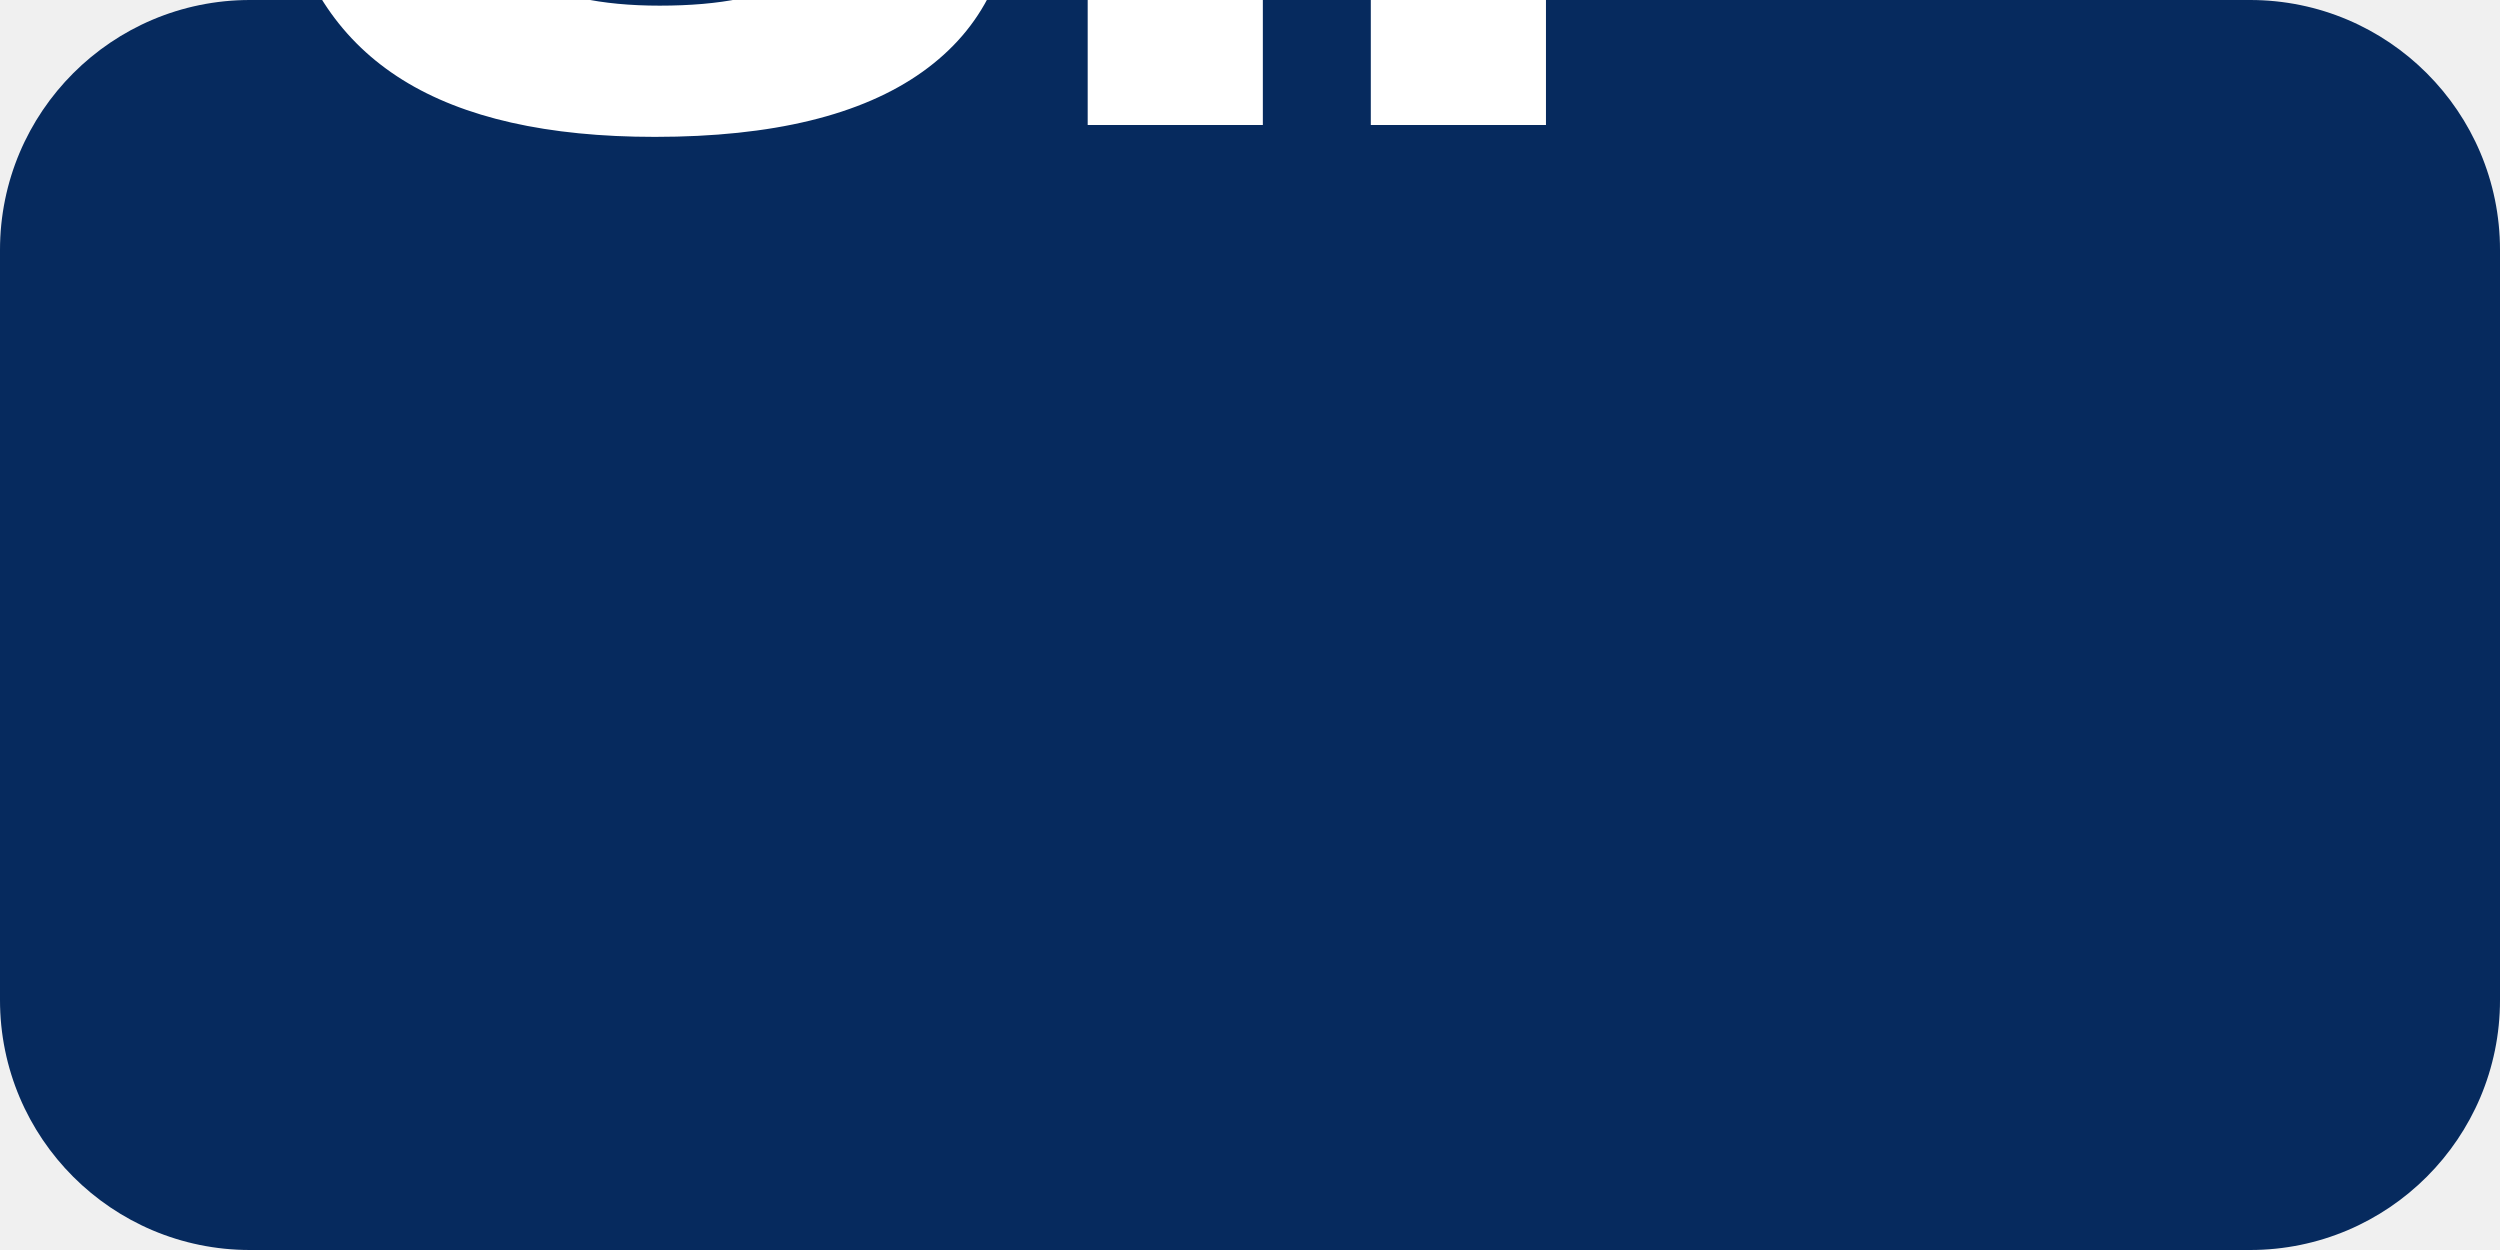
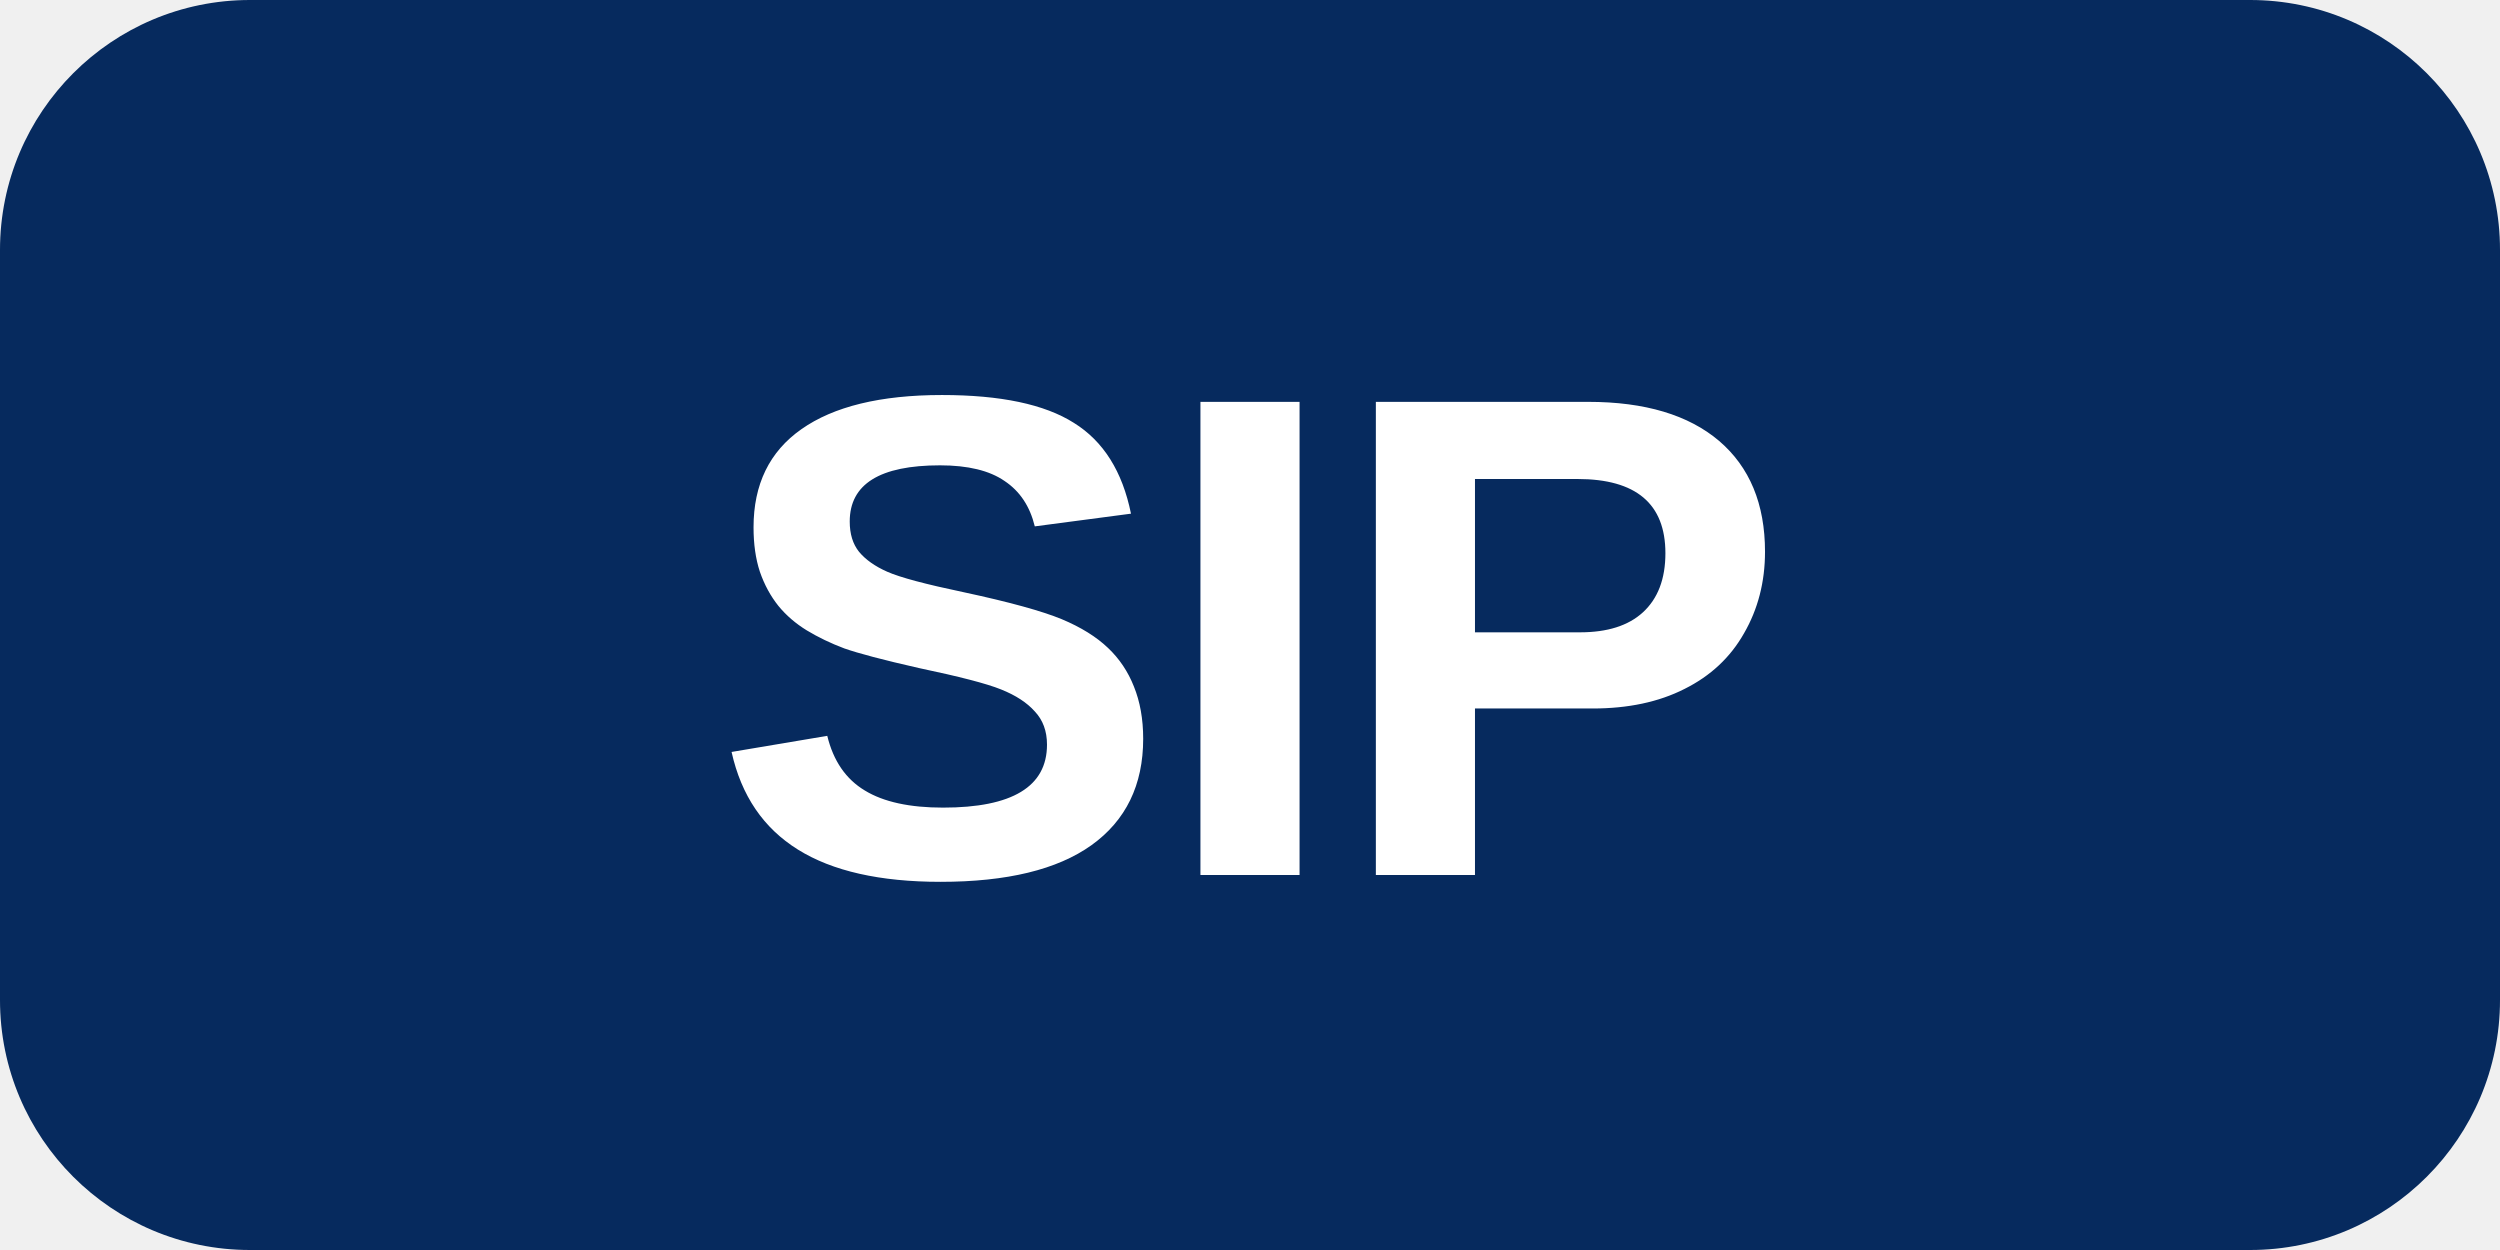
<svg xmlns="http://www.w3.org/2000/svg" viewBox="0 0 80 40">
  <rect width="80" height="40" rx="8" fill="#062a5e" />
-   <g transform="translate(8 4) scale(0.019)">
-     <g fill="#fff">
-       <path d="M1286.0 -406Q1286.0 -199 1132.5 -89.5Q979.0 20 682.0 20Q411.0 20 257.0 -76.0Q103.0 -172 59.0 -367L344.0 -414Q373.0 -302 457.0 -251.5Q541.0 -201 690.0 -201Q999.0 -201 999.0 -389Q999.0 -449 963.5 -488.0Q928.0 -527 863.5 -553.0Q799.0 -579 616.0 -616Q458.0 -653 396.0 -675.5Q334.0 -698 284.0 -728.5Q234.0 -759 199.0 -802.0Q164.0 -845 144.5 -903.0Q125.0 -961 125.0 -1036Q125.0 -1227 268.5 -1328.5Q412.0 -1430 686.0 -1430Q948.0 -1430 1079.5 -1348.0Q1211.0 -1266 1249.0 -1077L963.0 -1038Q941.0 -1129 873.5 -1175.0Q806.0 -1221 680.0 -1221Q412.0 -1221 412.0 -1053Q412.0 -998 440.5 -963.0Q469.0 -928 525.0 -903.5Q581.0 -879 752.0 -842Q955.0 -799 1042.5 -762.5Q1130.0 -726 1181.0 -677.5Q1232.0 -629 1259.0 -561.5Q1286.0 -494 1286.0 -406Z" />
-       <path d="M1410.84 0V-1409H1705.84V0Z" />
-       <path d="M3046.68 -963Q3046.68 -827 2984.68 -720.0Q2922.68 -613 2807.18 -554.5Q2691.68 -496 2532.68 -496H2182.68V0H1887.68V-1409H2520.68Q2773.68 -1409 2910.18 -1292.5Q3046.68 -1176 3046.68 -963ZM2749.68 -958Q2749.68 -1180 2487.68 -1180H2182.68V-723H2495.68Q2617.68 -723 2683.68 -783.5Q2749.68 -844 2749.68 -958Z" />
-     </g>
-     <path d="M1769.3 -2069.0 L2889.4 -3011.1 L2718.1 -3214.8 L1598.0 -2272.8 Z" fill="#ff0000" />
-   </g>
+   <text x="40" y="28" text-anchor="middle" font-family="Arial,Helvetica,sans-serif" font-size="22" font-weight="800" fill="#fff" letter-spacing="-0.5">SIP</text>
</svg>
